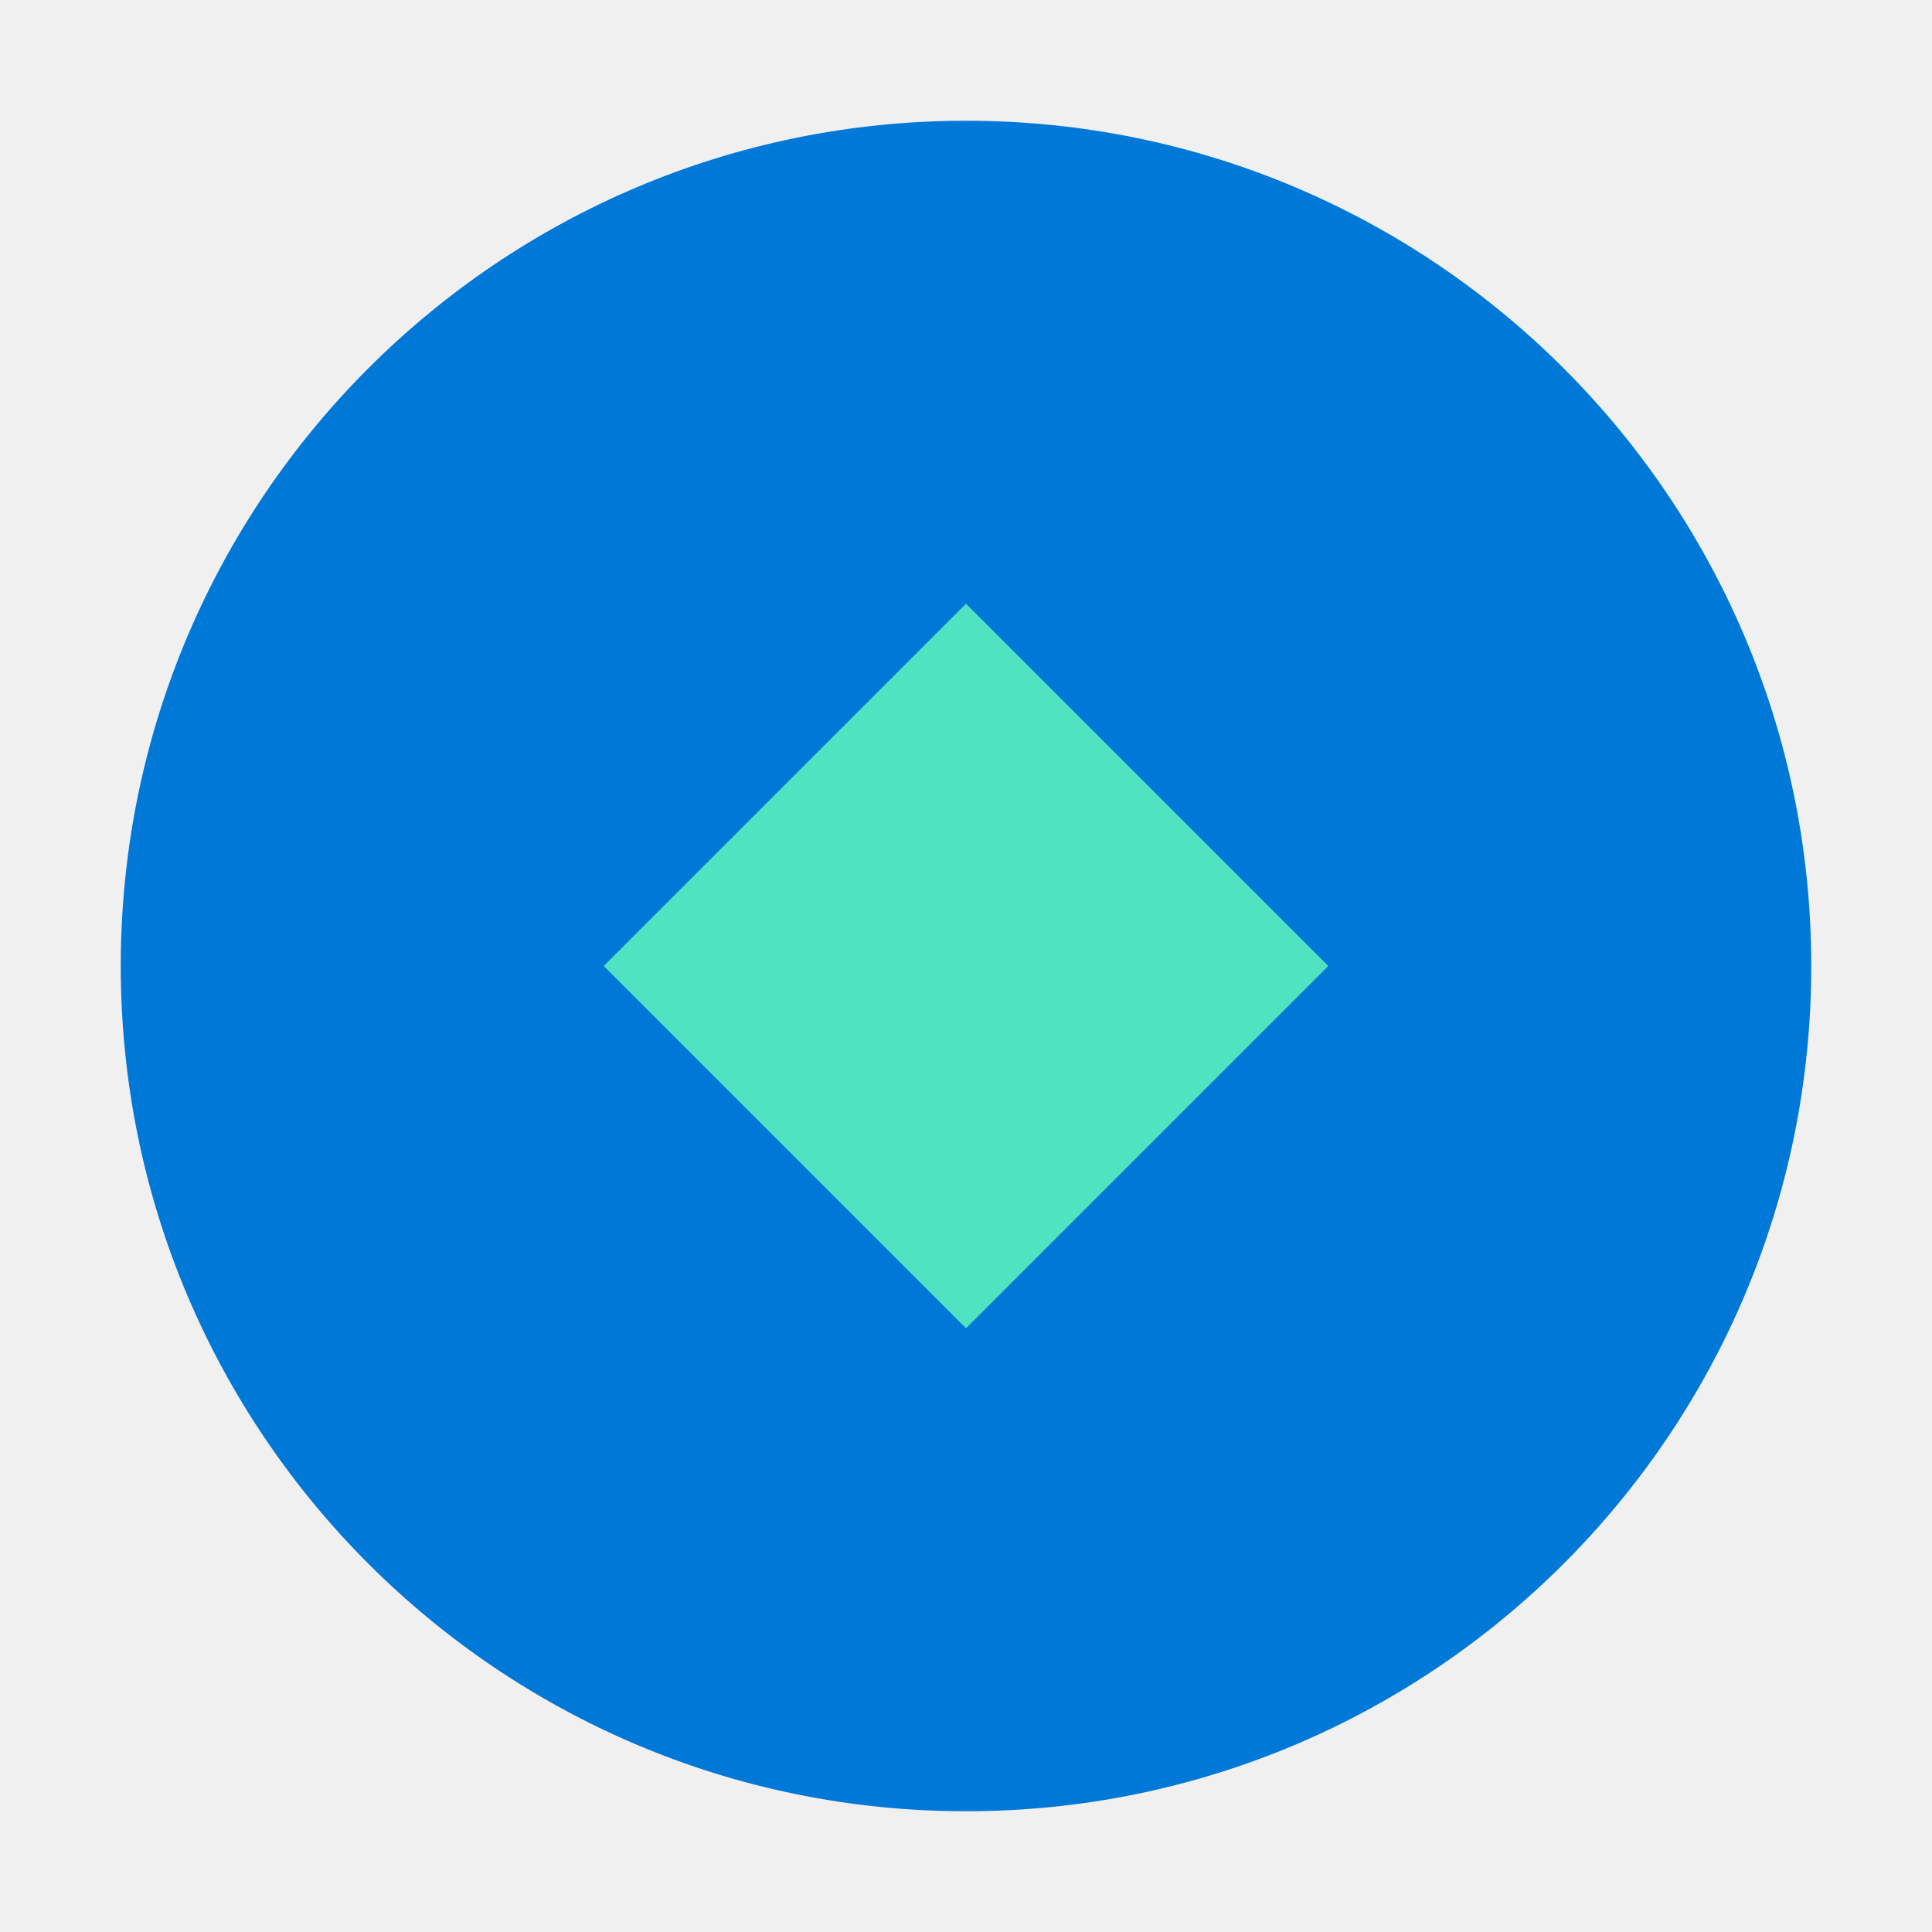
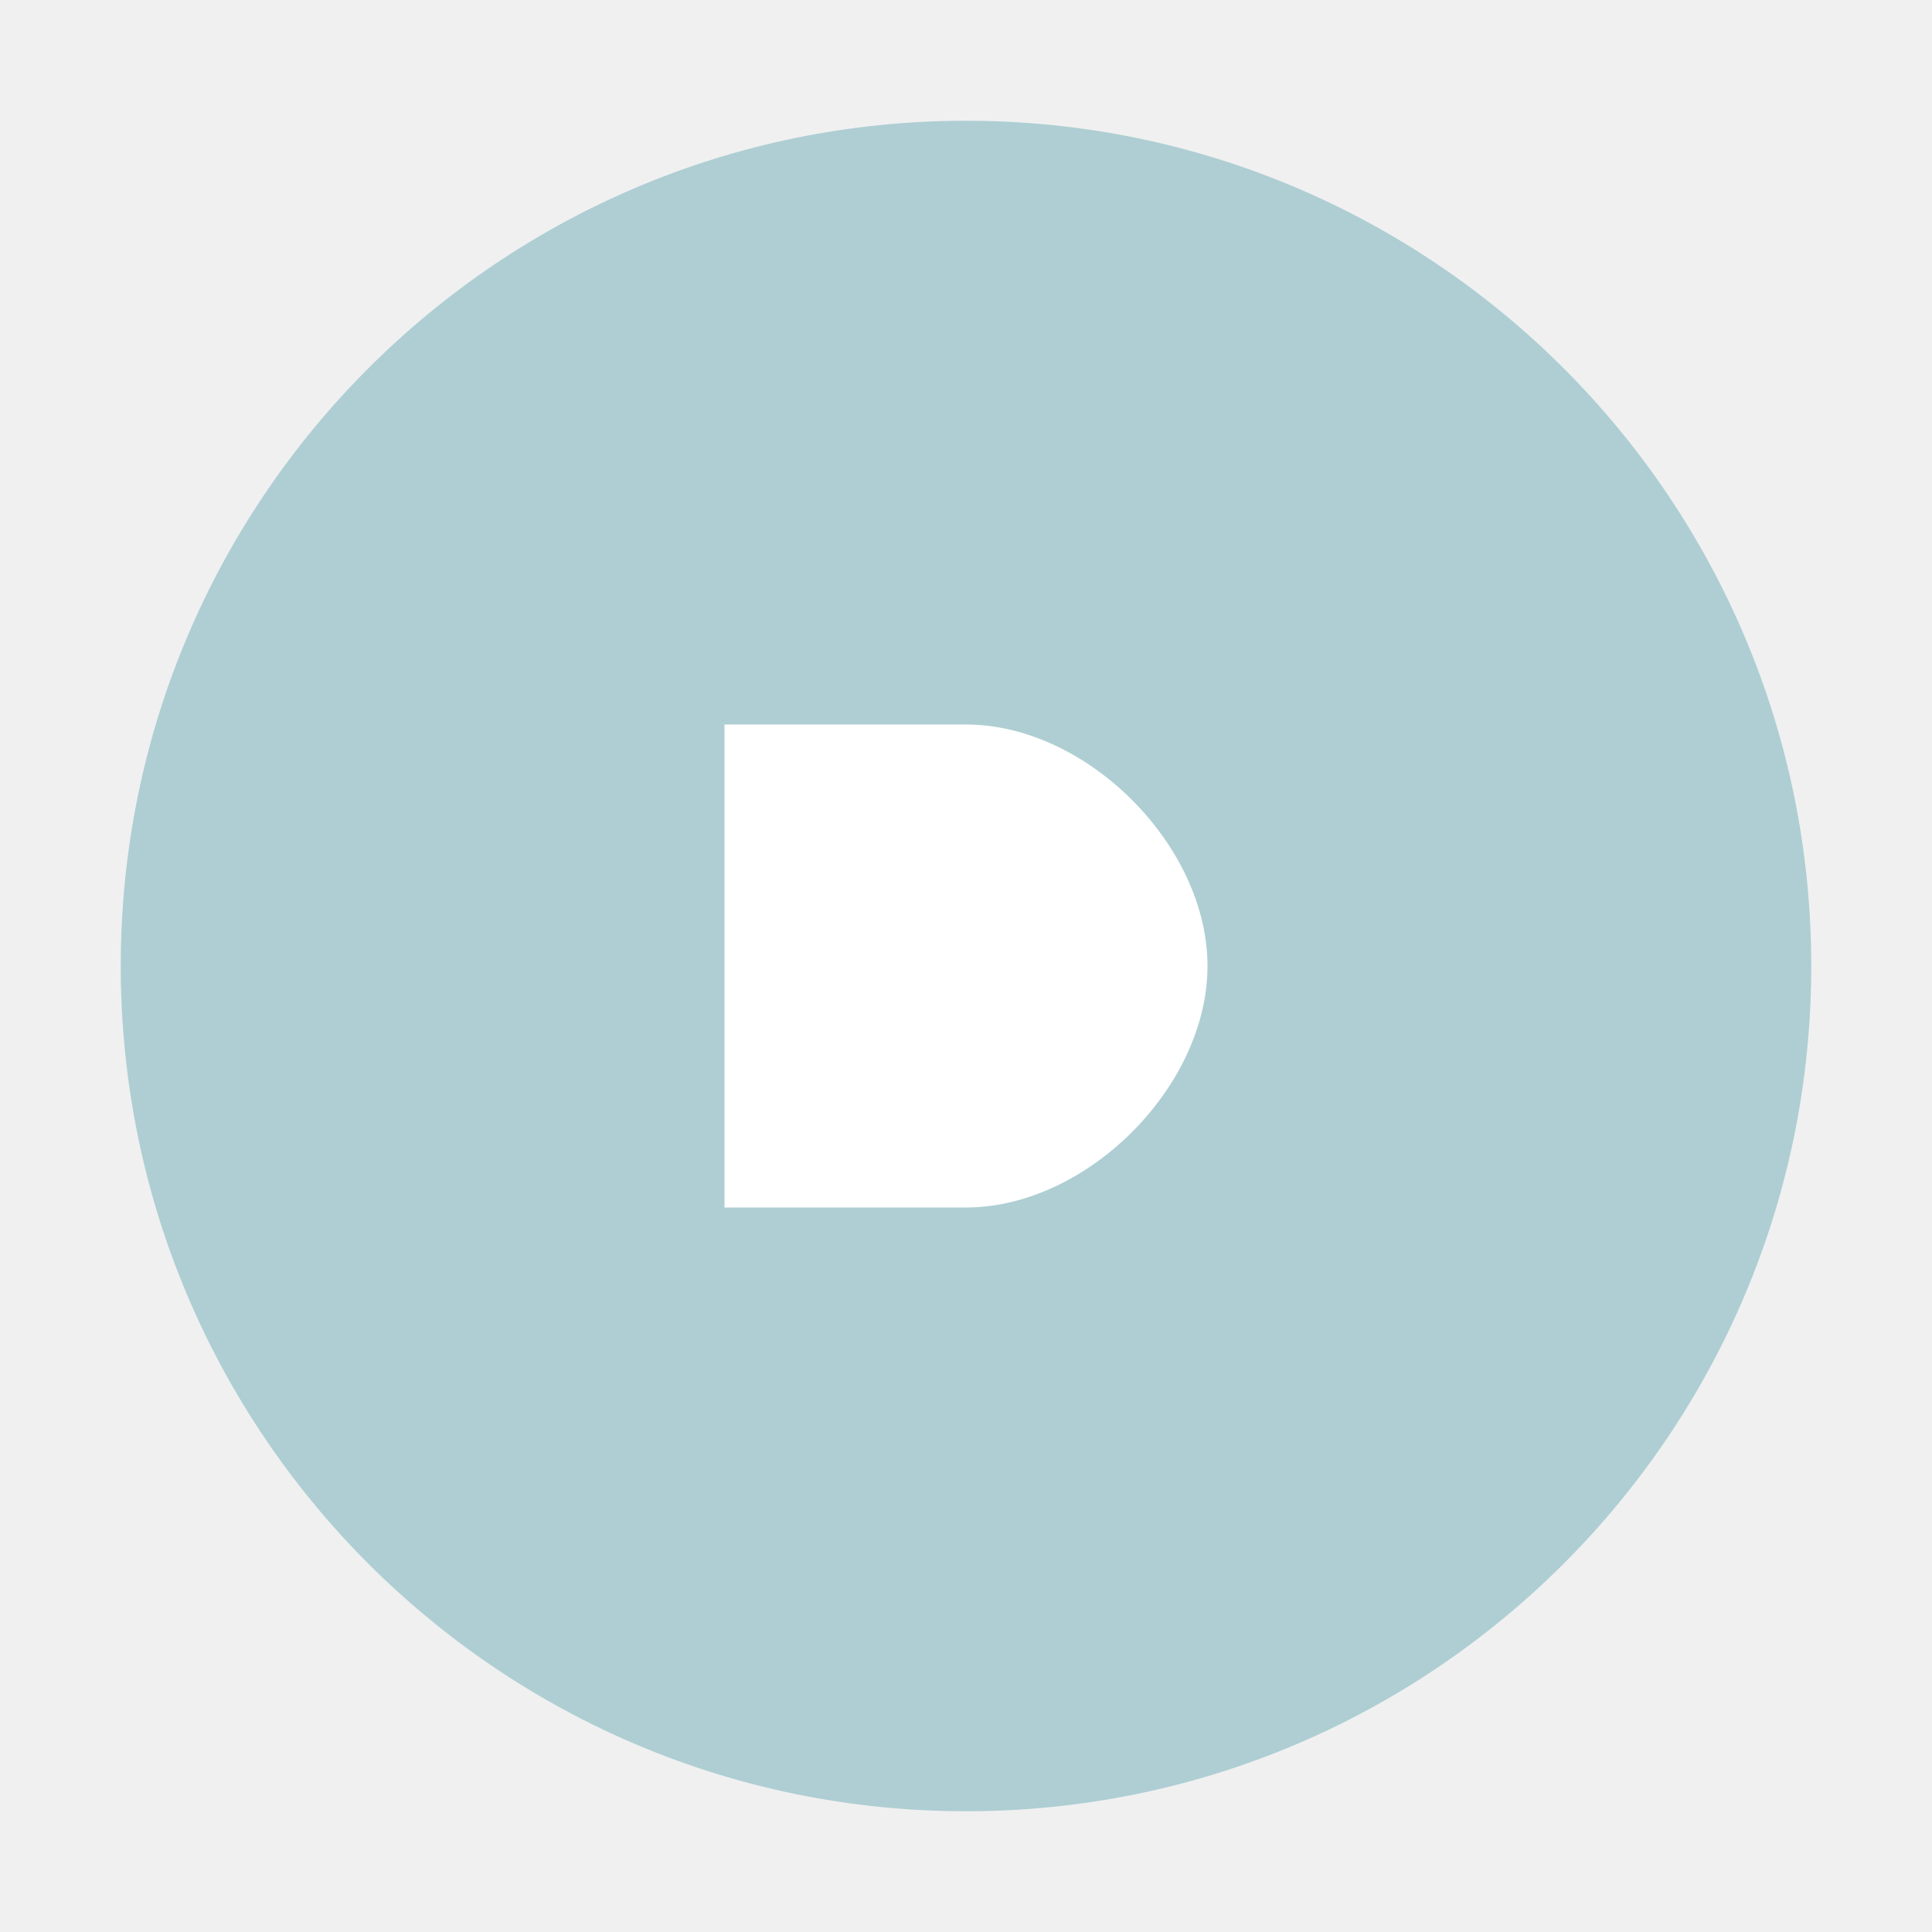
<svg xmlns="http://www.w3.org/2000/svg" width="32" height="32" viewBox="0 0 32 32">
-   <circle cx="16" cy="16" r="14" fill="#0078d7" />
-   <path d="M10 16 L16 10 L22 16 L16 22 Z" fill="#50e3c2" />
+   <circle cx="16" cy="16" r="14" fill="#AECED3" />
+   <path d="M12 12 L12 20 L16 20 C18 20, 20 18, 20 16 L20 16 C20 14, 18 12, 16 12 L12 12 Z" fill="#FFFFFF" />
</svg>
